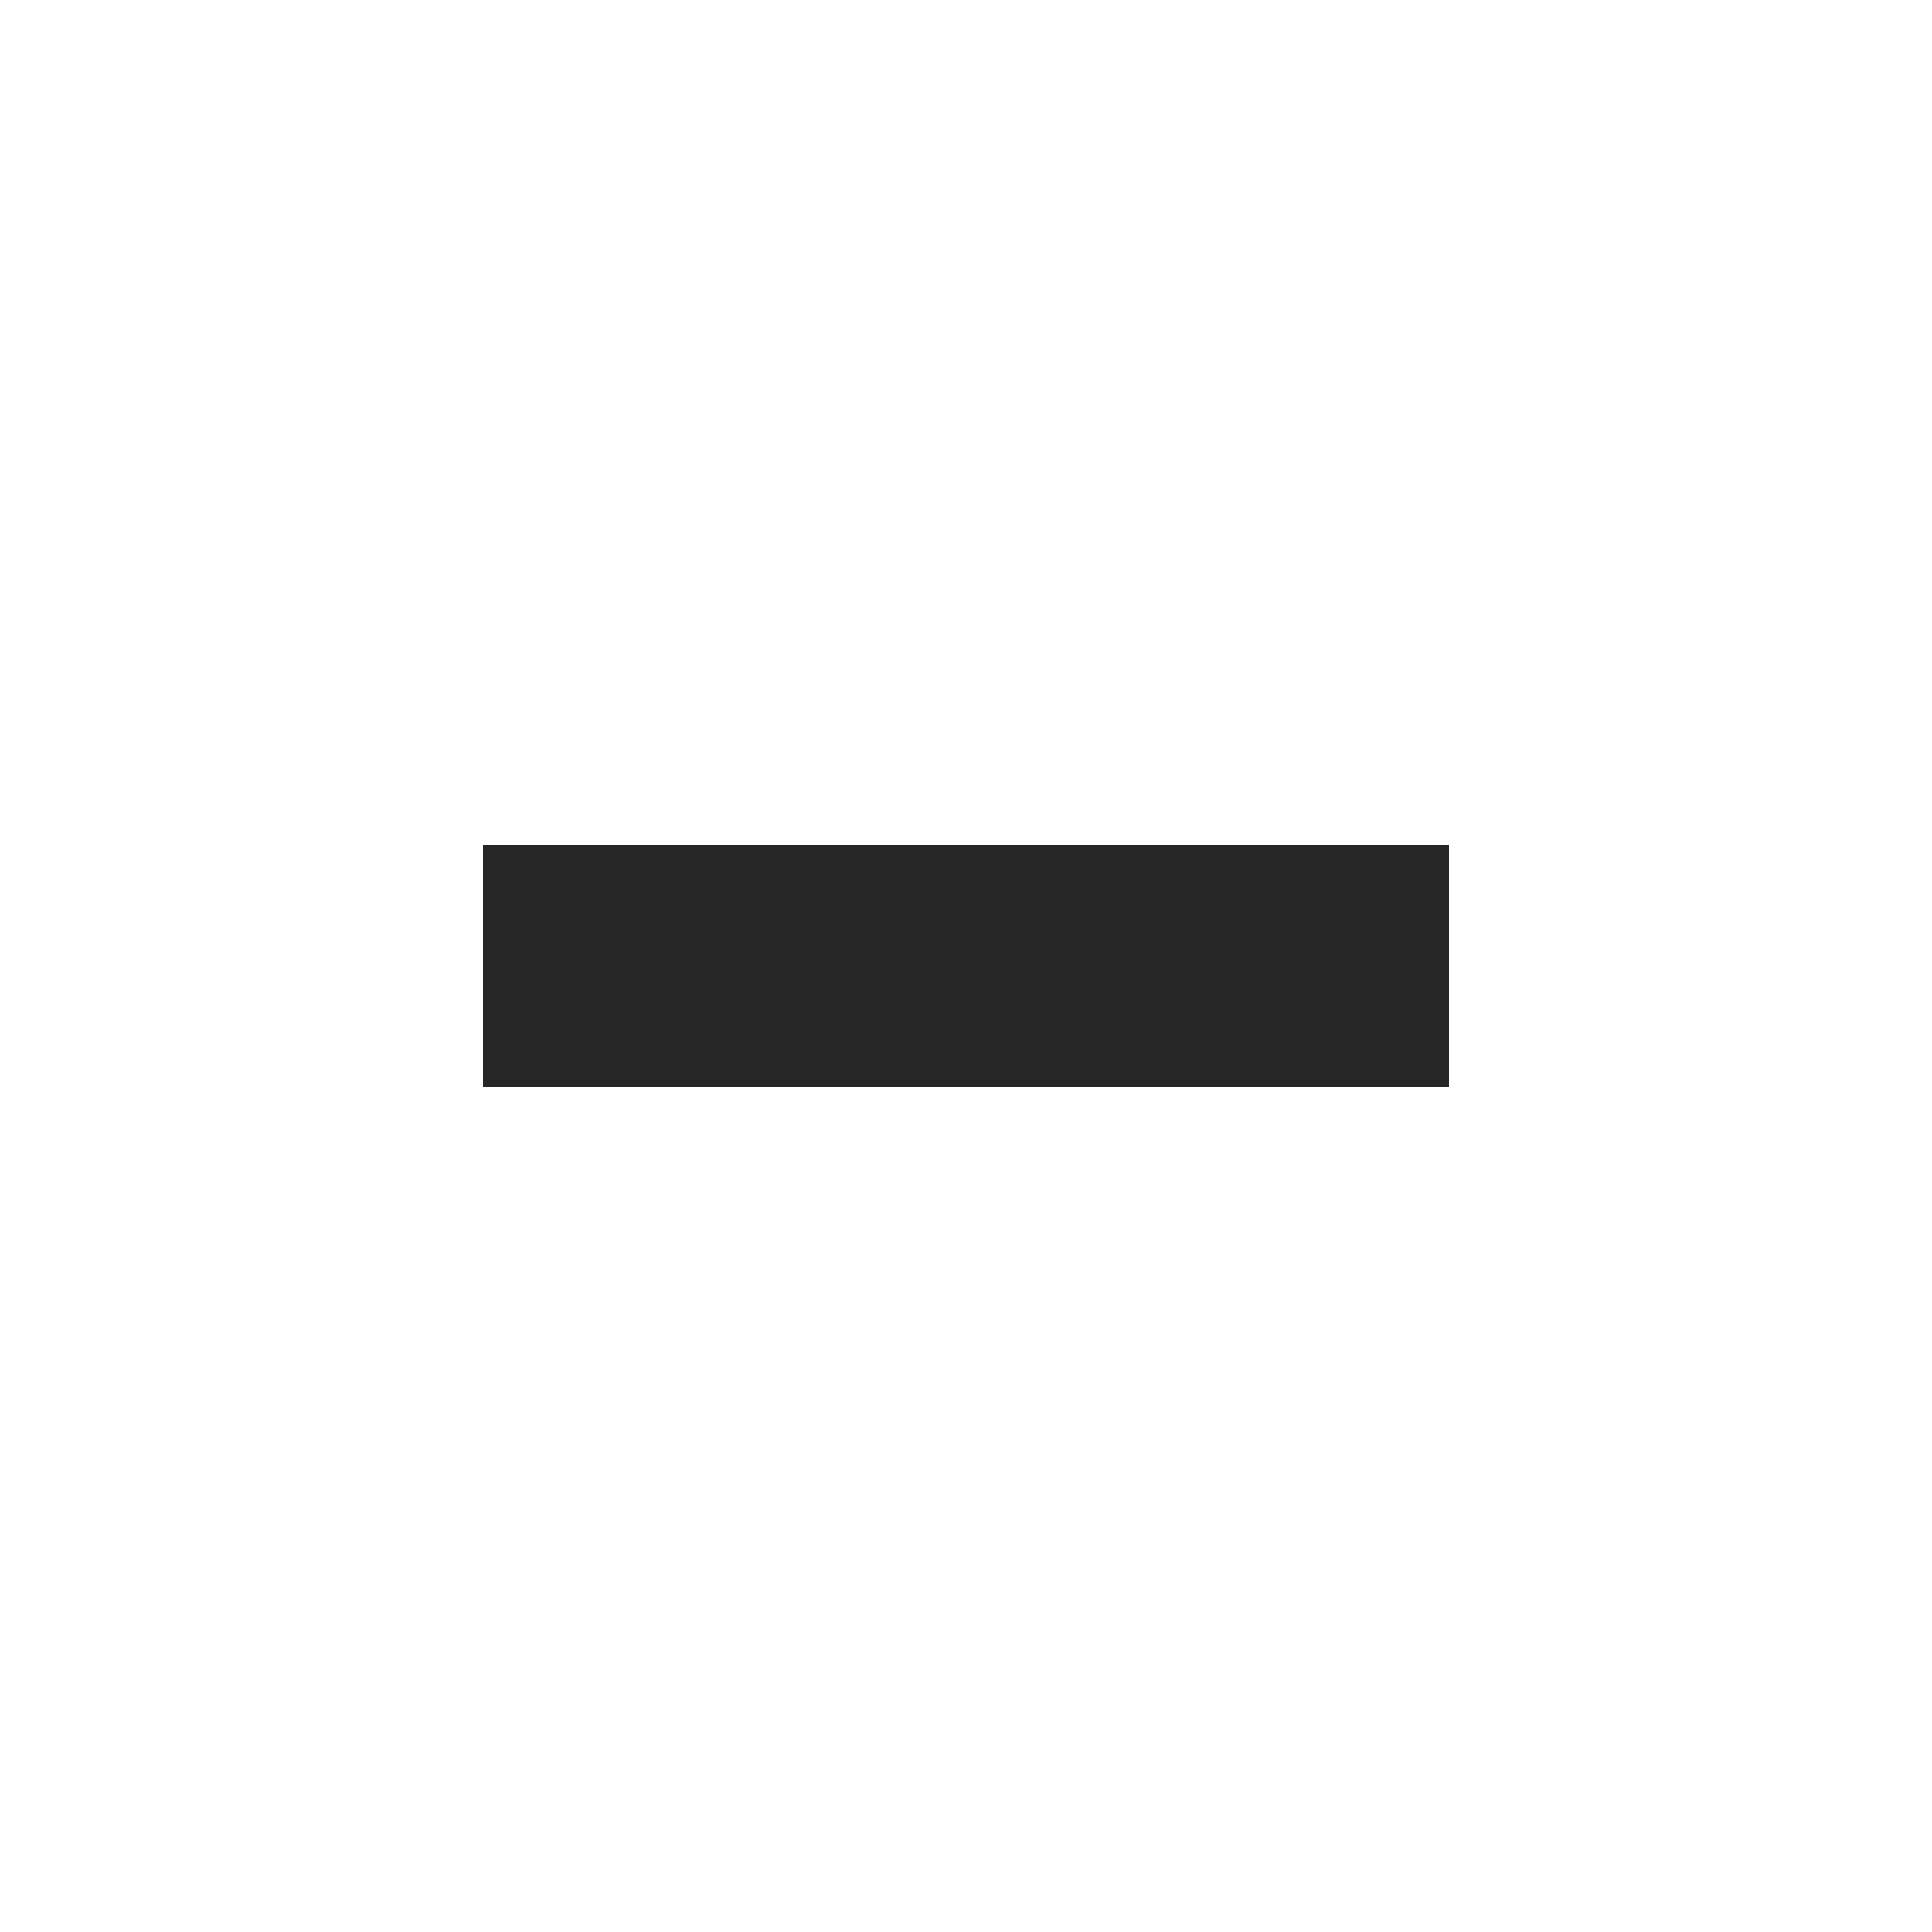
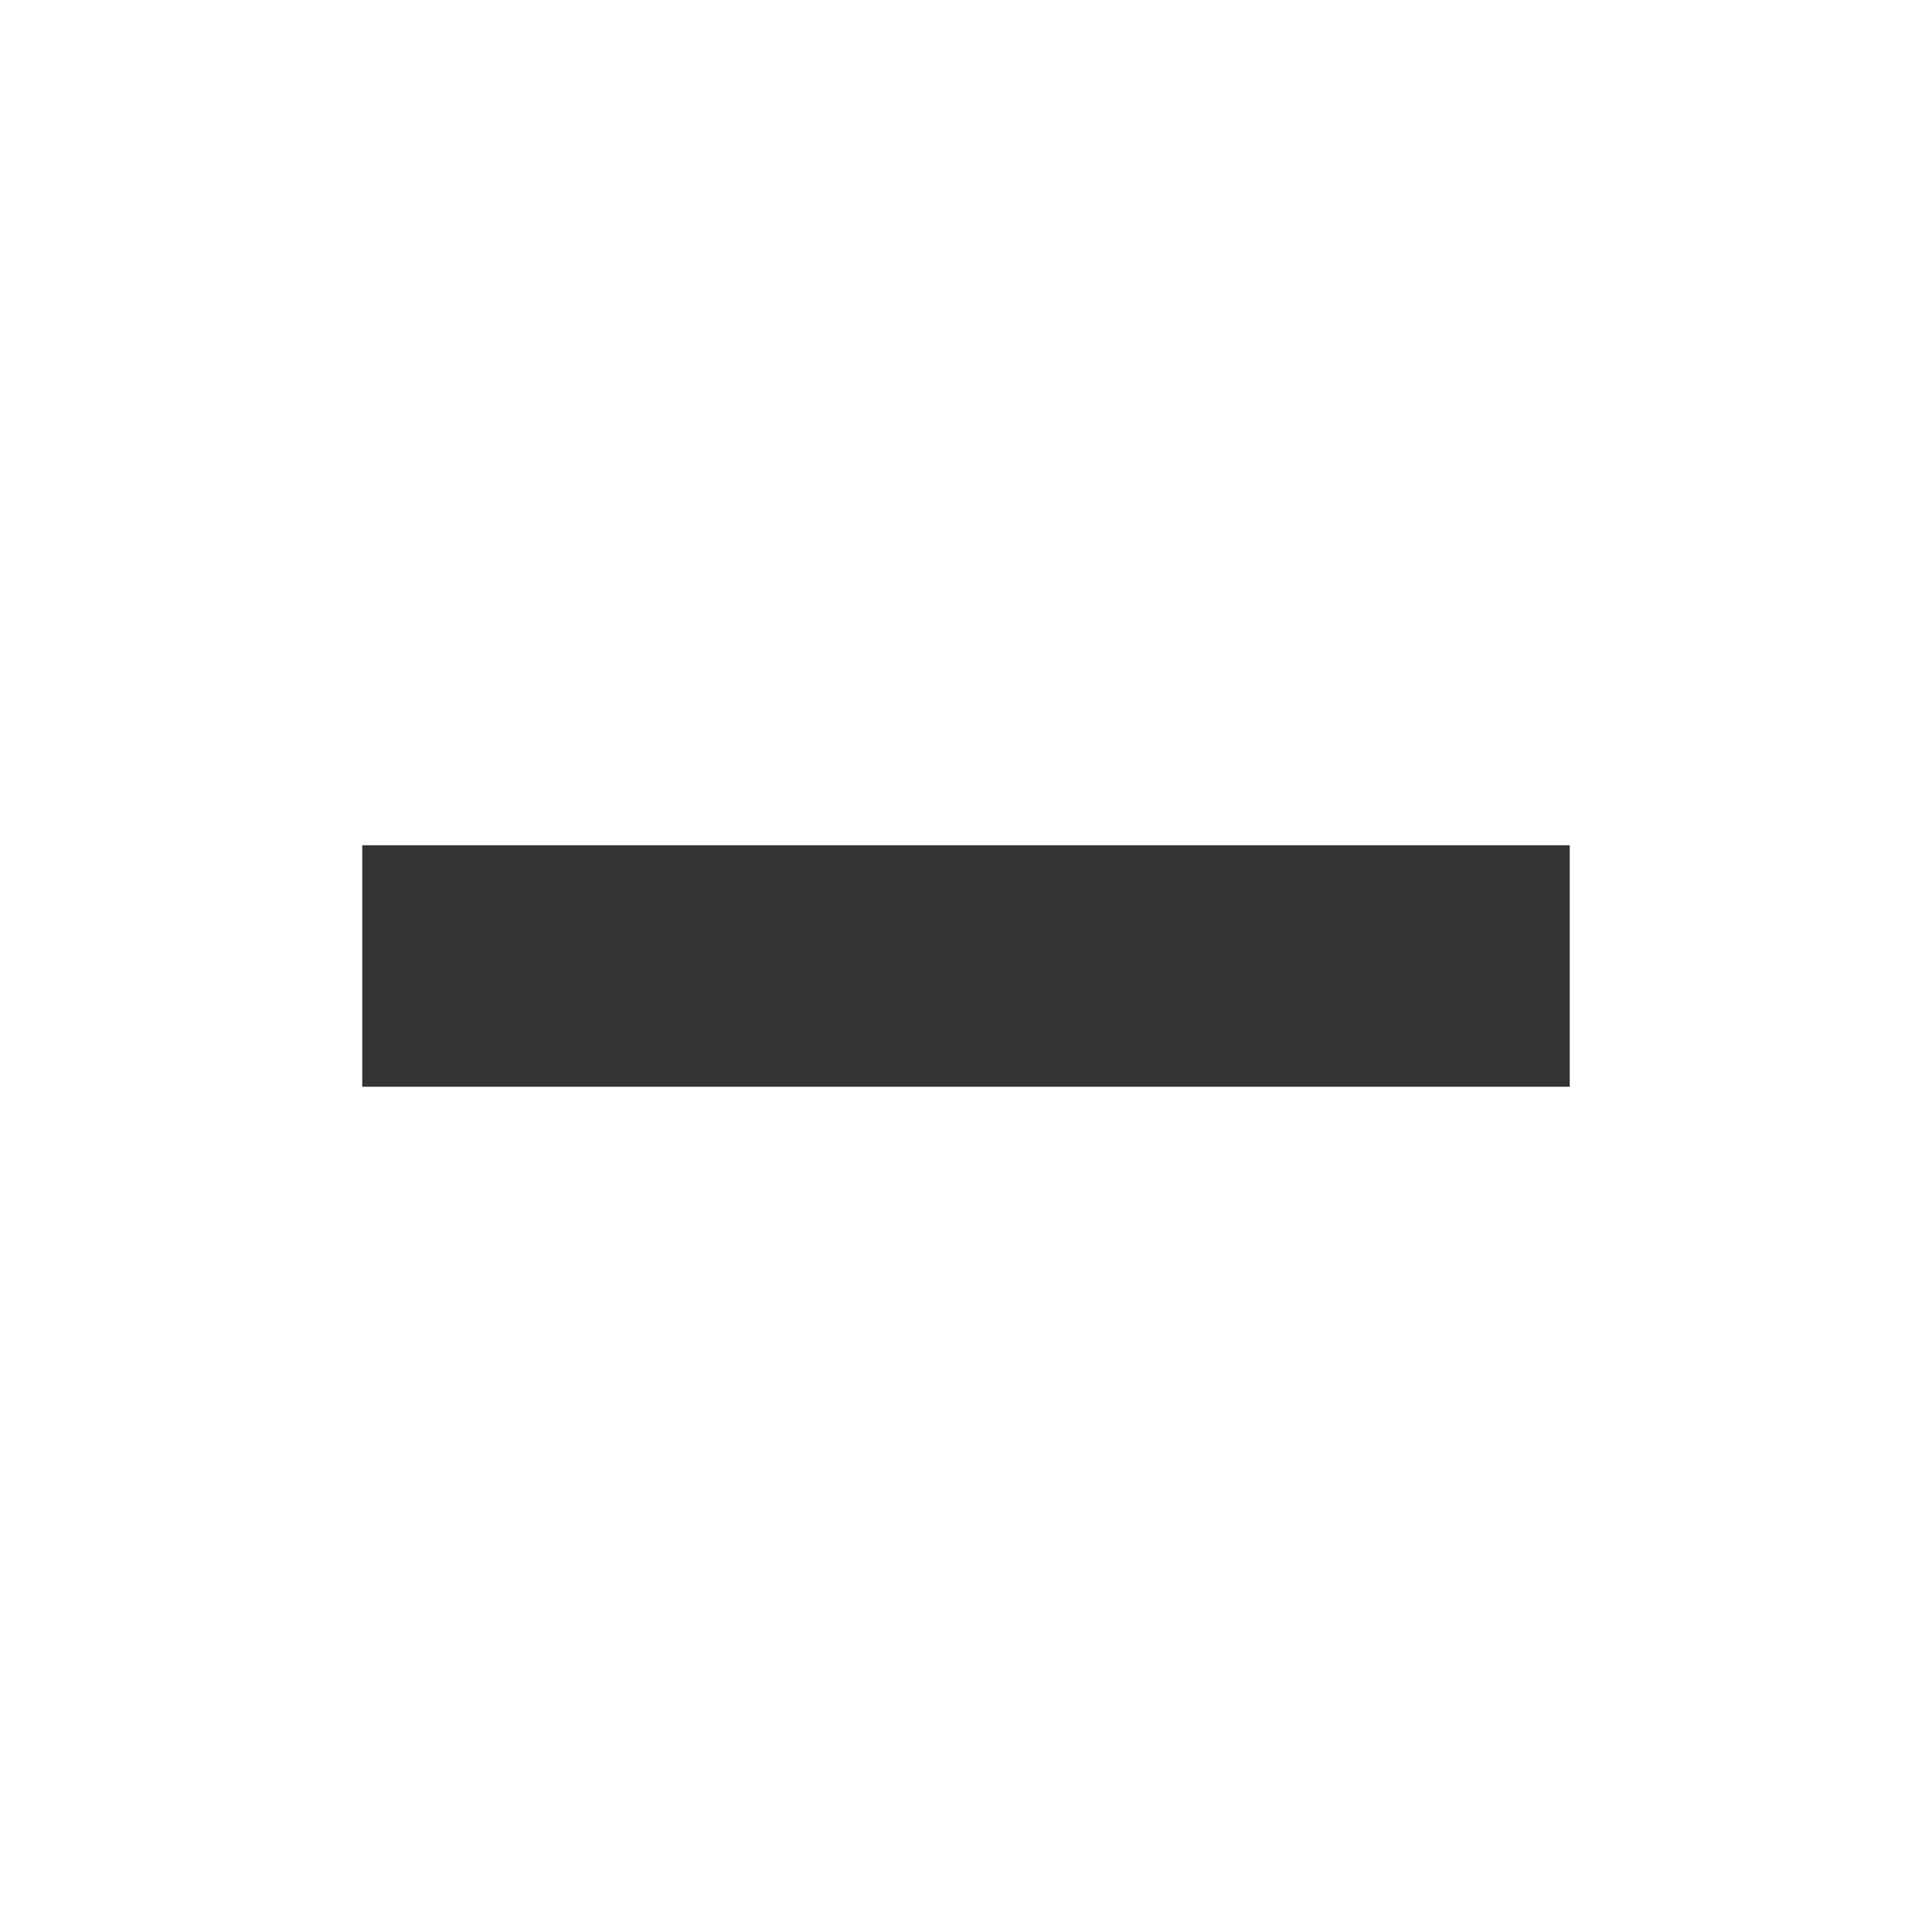
<svg xmlns="http://www.w3.org/2000/svg" height="16px" viewBox="0 0 16 16" width="16px" version="1.1" id="svg4" xml:space="preserve">
  <defs id="defs8">
    <style type="text/css" id="current-color-scheme-36">
      .ColorScheme-Text {
        color:#eff0f1;
      }
      .ColorScheme-NegativeText {
        color:#da4453;
      }
      </style>
    <style type="text/css" id="current-color-scheme-367">
      .ColorScheme-Text {
        color:#eff0f1;
      }
      .ColorScheme-NegativeText {
        color:#da4453;
      }
      </style>
    <style type="text/css" id="current-color-scheme-5">
      .ColorScheme-Text {
        color:#eff0f1;
      }
      .ColorScheme-NegativeText {
        color:#da4453;
      }
      </style>
    <style type="text/css" id="current-color-scheme-36-3">
      .ColorScheme-Text {
        color:#eff0f1;
      }
      .ColorScheme-NegativeText {
        color:#da4453;
      }
      </style>
    <style type="text/css" id="current-color-scheme-62">
      .ColorScheme-Text {
        color:#eff0f1;
      }
      .ColorScheme-NegativeText {
        color:#da4453;
      }
      </style>
    <style type="text/css" id="current-color-scheme-5-9">
      .ColorScheme-Text {
        color:#eff0f1;
      }
      .ColorScheme-NegativeText {
        color:#da4453;
      }
      </style>
    <style type="text/css" id="current-color-scheme-36-3-1">
      .ColorScheme-Text {
        color:#eff0f1;
      }
      .ColorScheme-NegativeText {
        color:#da4453;
      }
      </style>
  </defs>
  <style type="text/css" id="current-color-scheme">
        .ColorScheme-Text {
            color:#eff0f1;
        }
    </style>
  <style type="text/css" id="current-color-scheme-535">
        .ColorScheme-Text {
            color:#eff0f1;
        }
    </style>
  <style type="text/css" id="current-color-scheme-53">
        .ColorScheme-Text {
            color:#eff0f1;
        }
    </style>
  <style type="text/css" id="current-color-scheme-3">
        .ColorScheme-Text {
            color:#eff0f1;
        }
    </style>
  <style type="text/css" id="current-color-scheme-3-5">
        .ColorScheme-Text {
            color:#eff0f1;
        }
    </style>
  <style type="text/css" id="current-color-scheme-3-3">
        .ColorScheme-Text {
            color:#eff0f1;
        }
    </style>
  <style type="text/css" id="current-color-scheme-36-35">
        .ColorScheme-Text {
            color:#eff0f1;
        }
    </style>
  <style type="text/css" id="current-color-scheme-6">
        .ColorScheme-Text {
            color:#eff0f1;
        }
    </style>
  <style type="text/css" id="current-color-scheme-3-7">
        .ColorScheme-Text {
            color:#eff0f1;
        }
    </style>
  <style type="text/css" id="current-color-scheme-3-2">
        .ColorScheme-Text {
            color:#eff0f1;
        }
    </style>
  <style type="text/css" id="current-color-scheme-3-3-7">
        .ColorScheme-Text {
            color:#eff0f1;
        }
    </style>
  <style type="text/css" id="current-color-scheme-36-0">
        .ColorScheme-Text {
            color:#eff0f1;
        }
    </style>
  <style type="text/css" id="current-color-scheme-6-9">
        .ColorScheme-Text {
            color:#eff0f1;
        }
    </style>
  <style type="text/css" id="current-color-scheme-3-7-3">
        .ColorScheme-Text {
            color:#eff0f1;
        }
    </style>
-   <rect style="fill:#262626;fill-opacity:1;stroke-width:1.414" id="rect1" width="8" height="2" x="4" y="7" />
+   <rect fill="#666" height="2" overflow="visible" style="color:#bebebe;fill:#333333;fill-opacity:1;marker:none" width="10" x="3" y="7" id="rect1-3" />
</svg>
